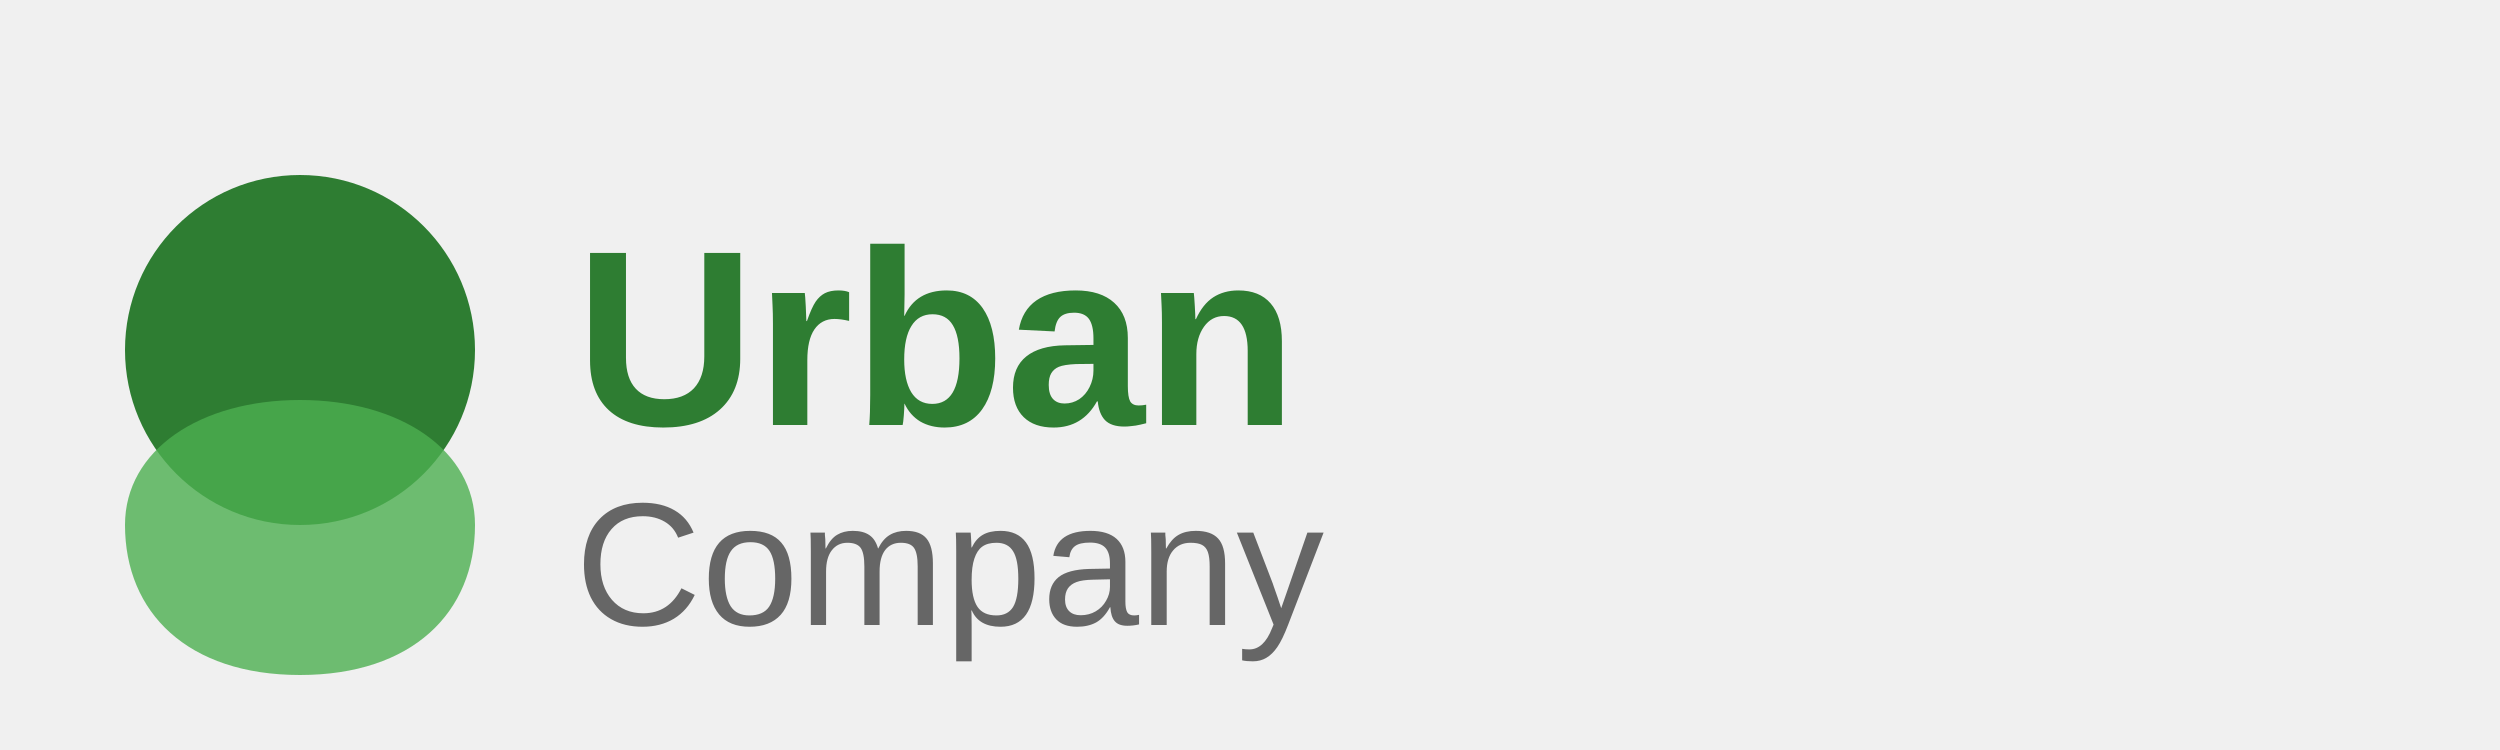
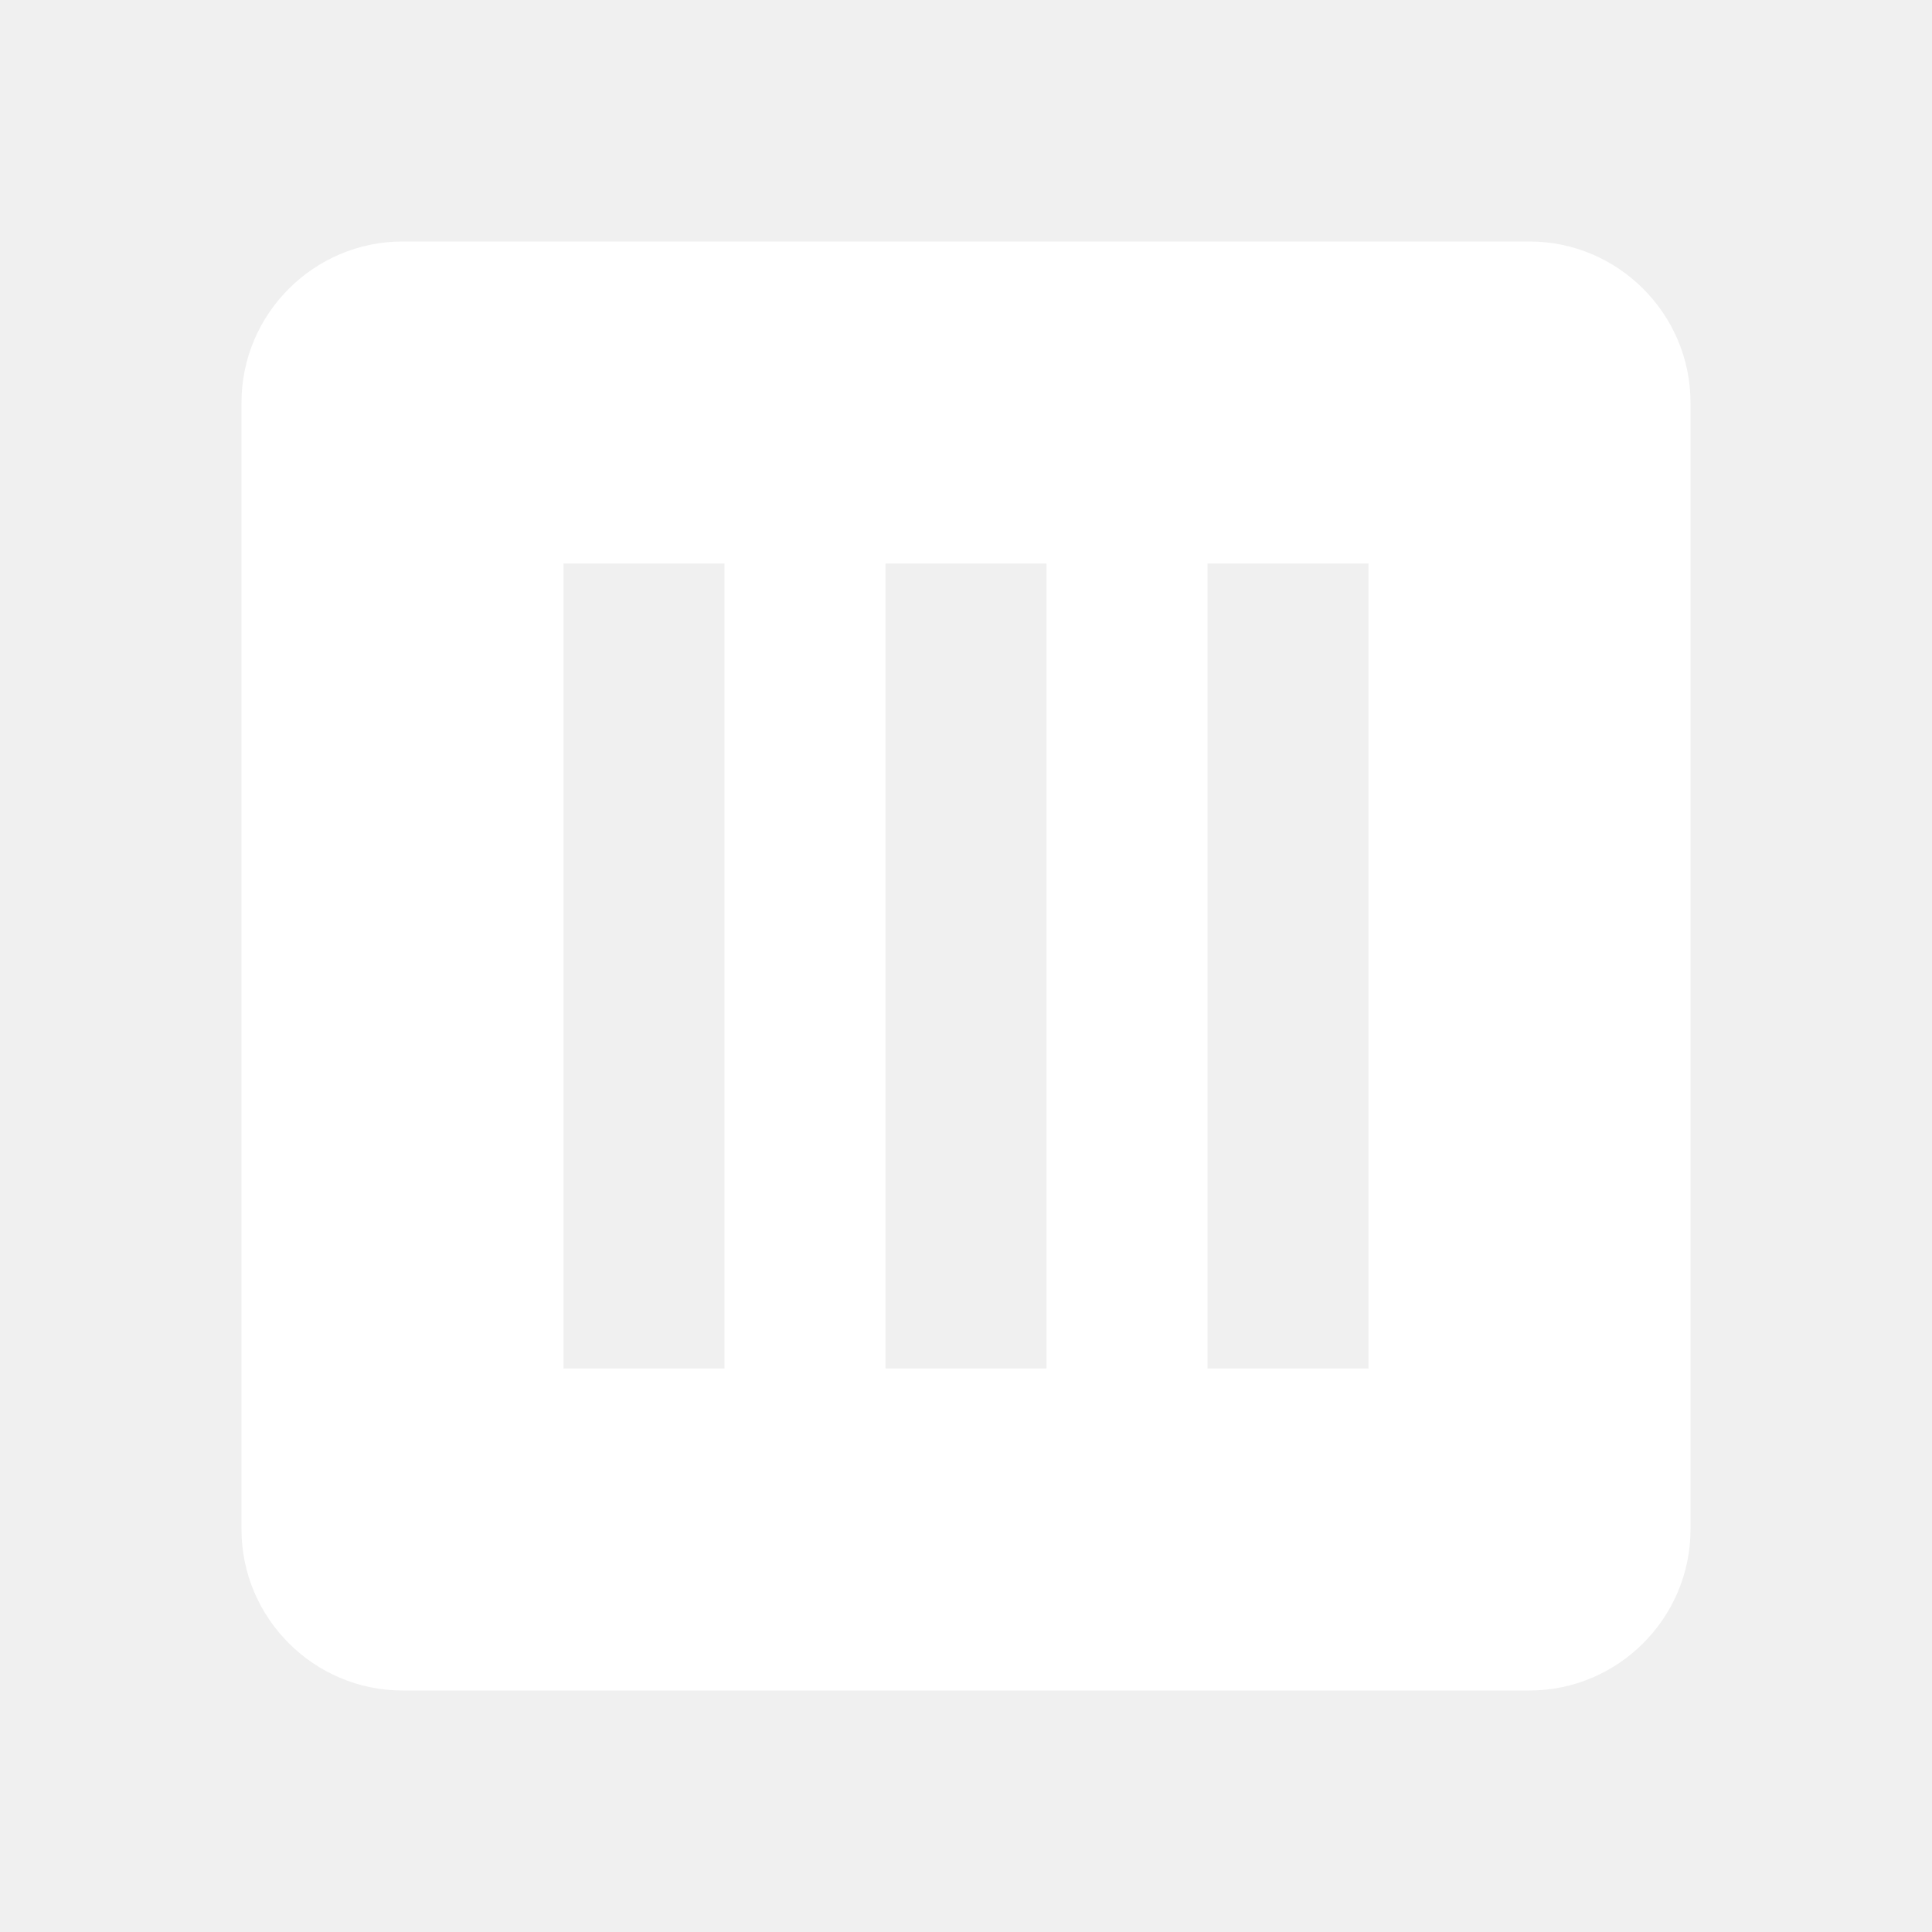
- <svg xmlns="http://www.w3.org/2000/svg" viewBox="0 0 200 60">
-   <circle cx="24" cy="28" r="14" fill="#2E7D32" />
-   <path d="M10 42c0-6 6-10 14-10s14 4 14 10c0 7-5 12-14 12s-14-5-14-12z" fill="#4CAF50" opacity="0.8" />
-   <text x="46" y="34" font-family="Arial, sans-serif" font-weight="700" font-size="20" fill="#2E7D32">Urban</text>
-   <text x="46" y="50" font-family="Arial, sans-serif" font-weight="300" font-size="14" fill="#666">Company</text>
+ <svg xmlns="http://www.w3.org/2000/svg" fill="#ffffff" viewBox="0 0 24 24">
+   <path d="M19 3H5c-1.1 0-2 .9-2 2v14c0 1.1.9 2 2 2h14c1.1 0 2-.9 2-2V5c0-1.1-.9-2-2-2zM9 17H7V7h2v10zm4 0h-2V7h2v10zm4 0h-2V7h2v10z" />
</svg>
